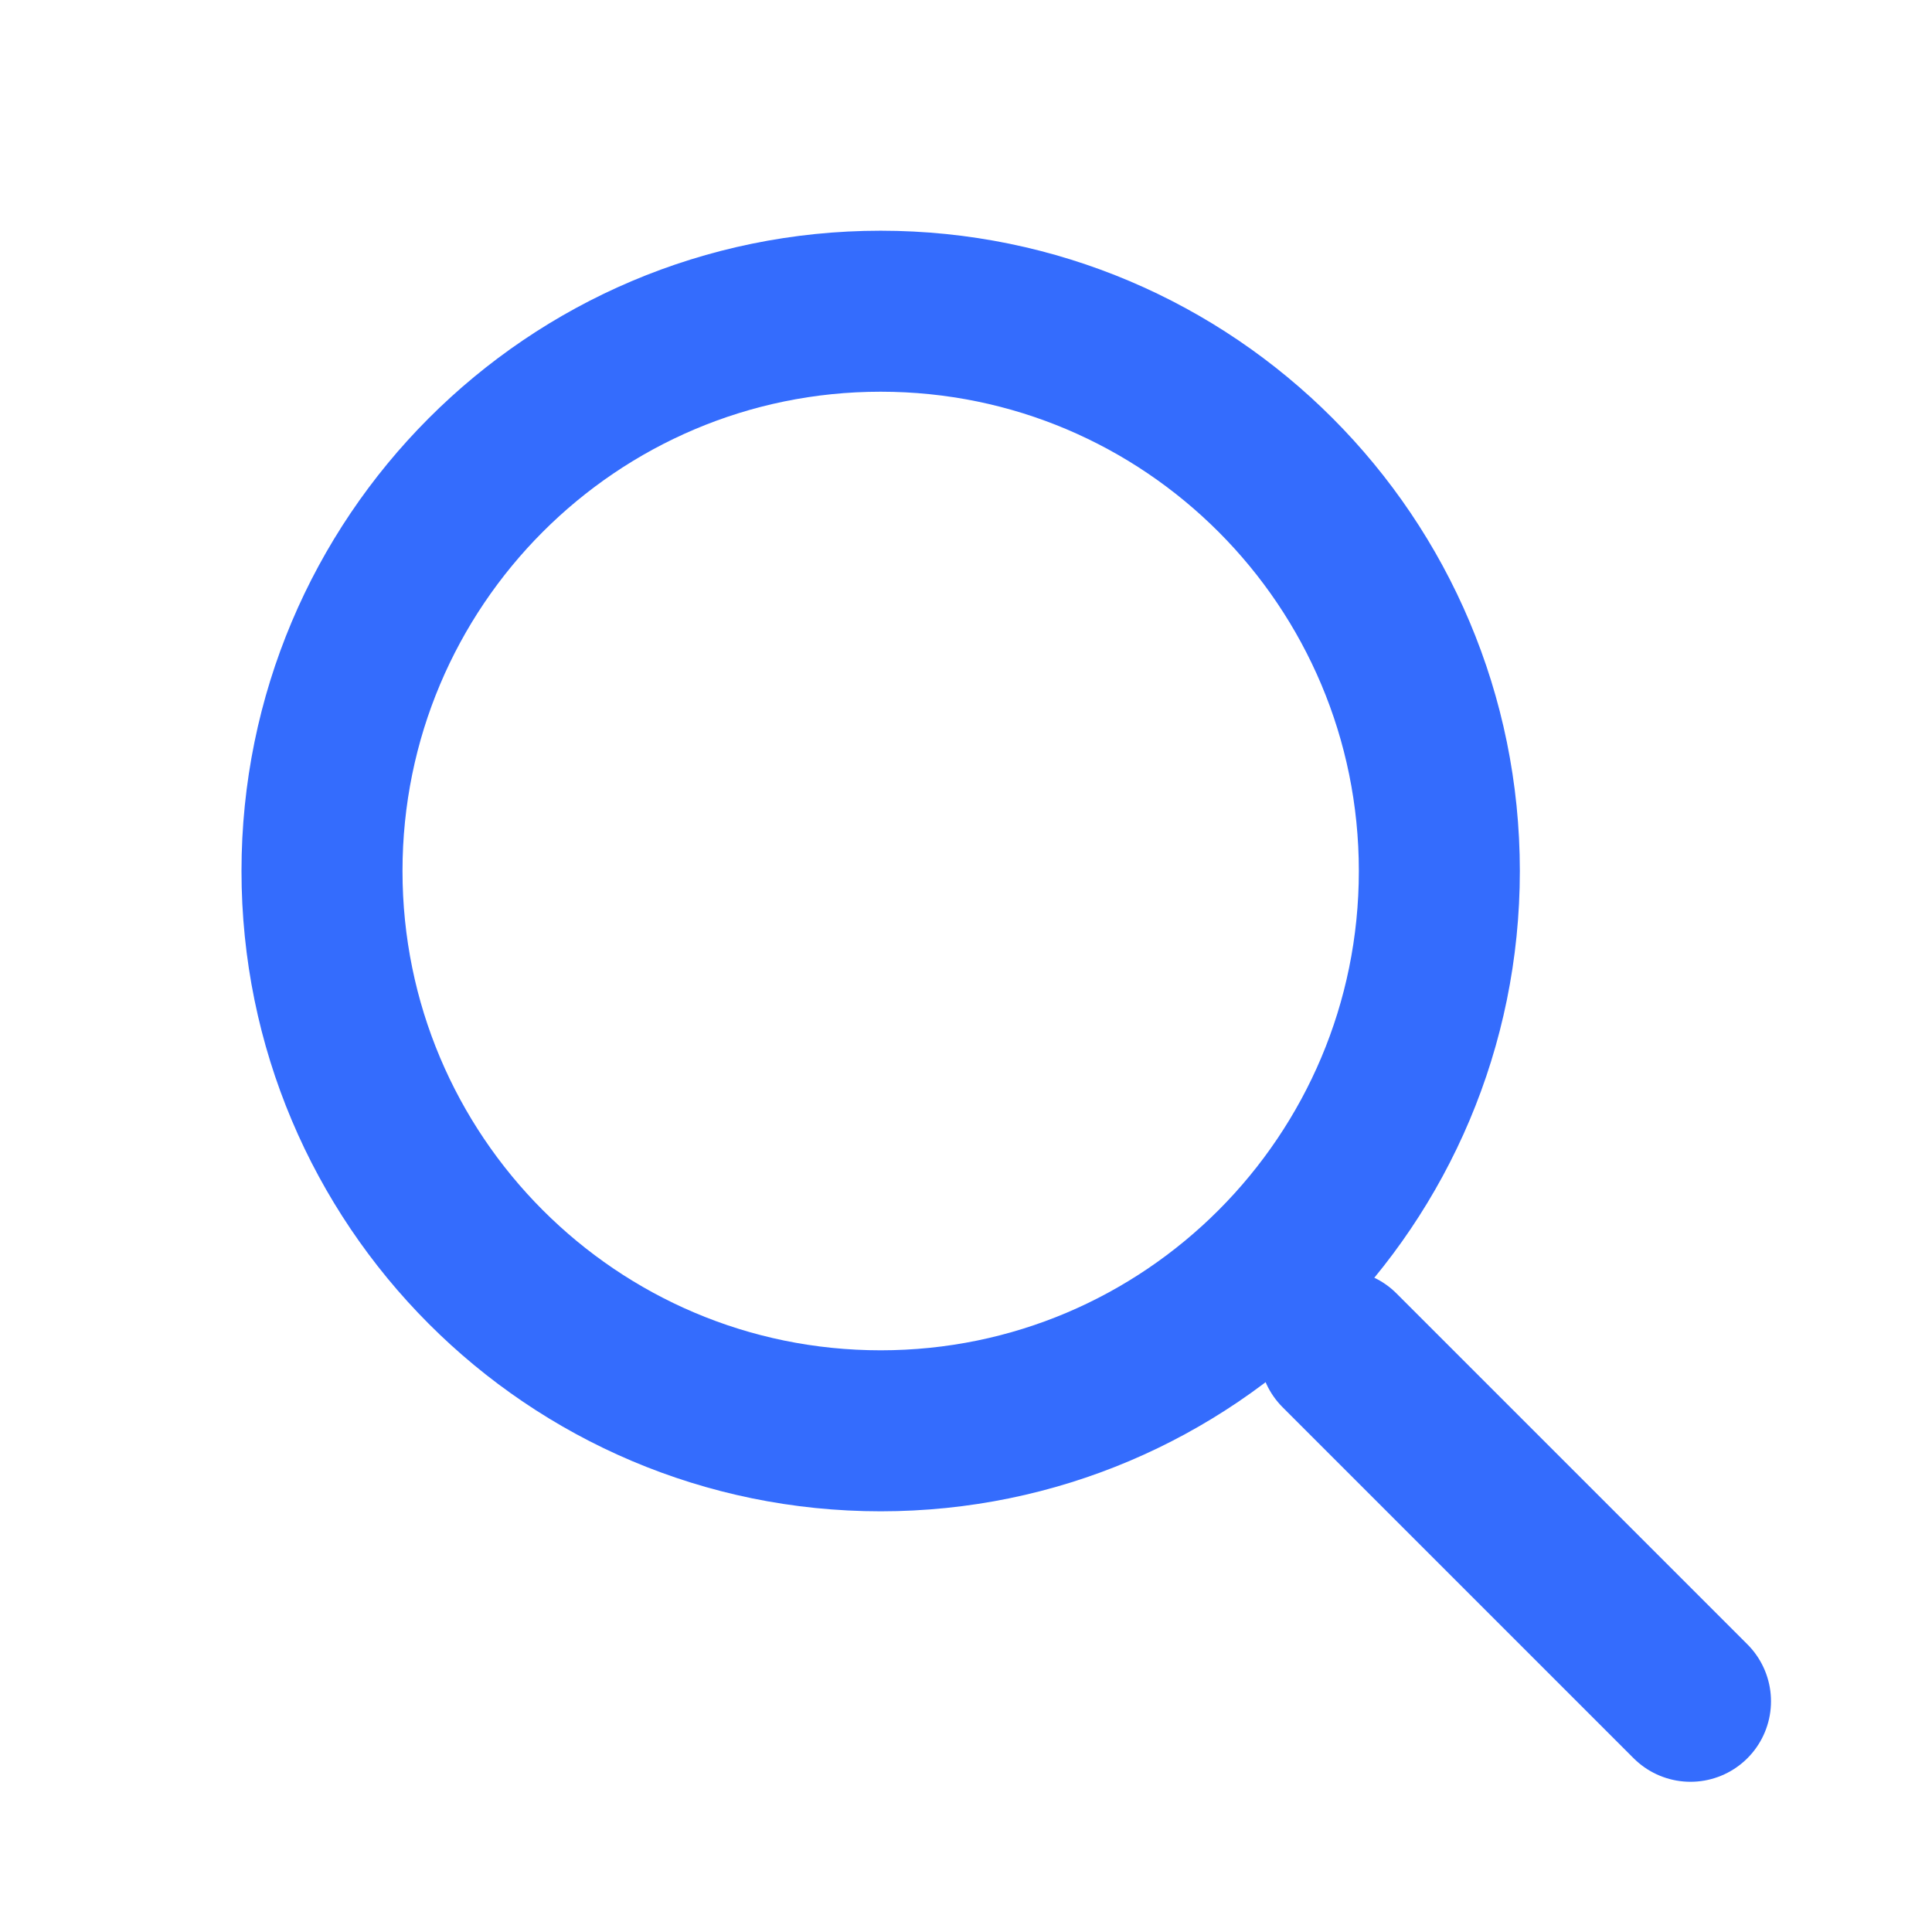
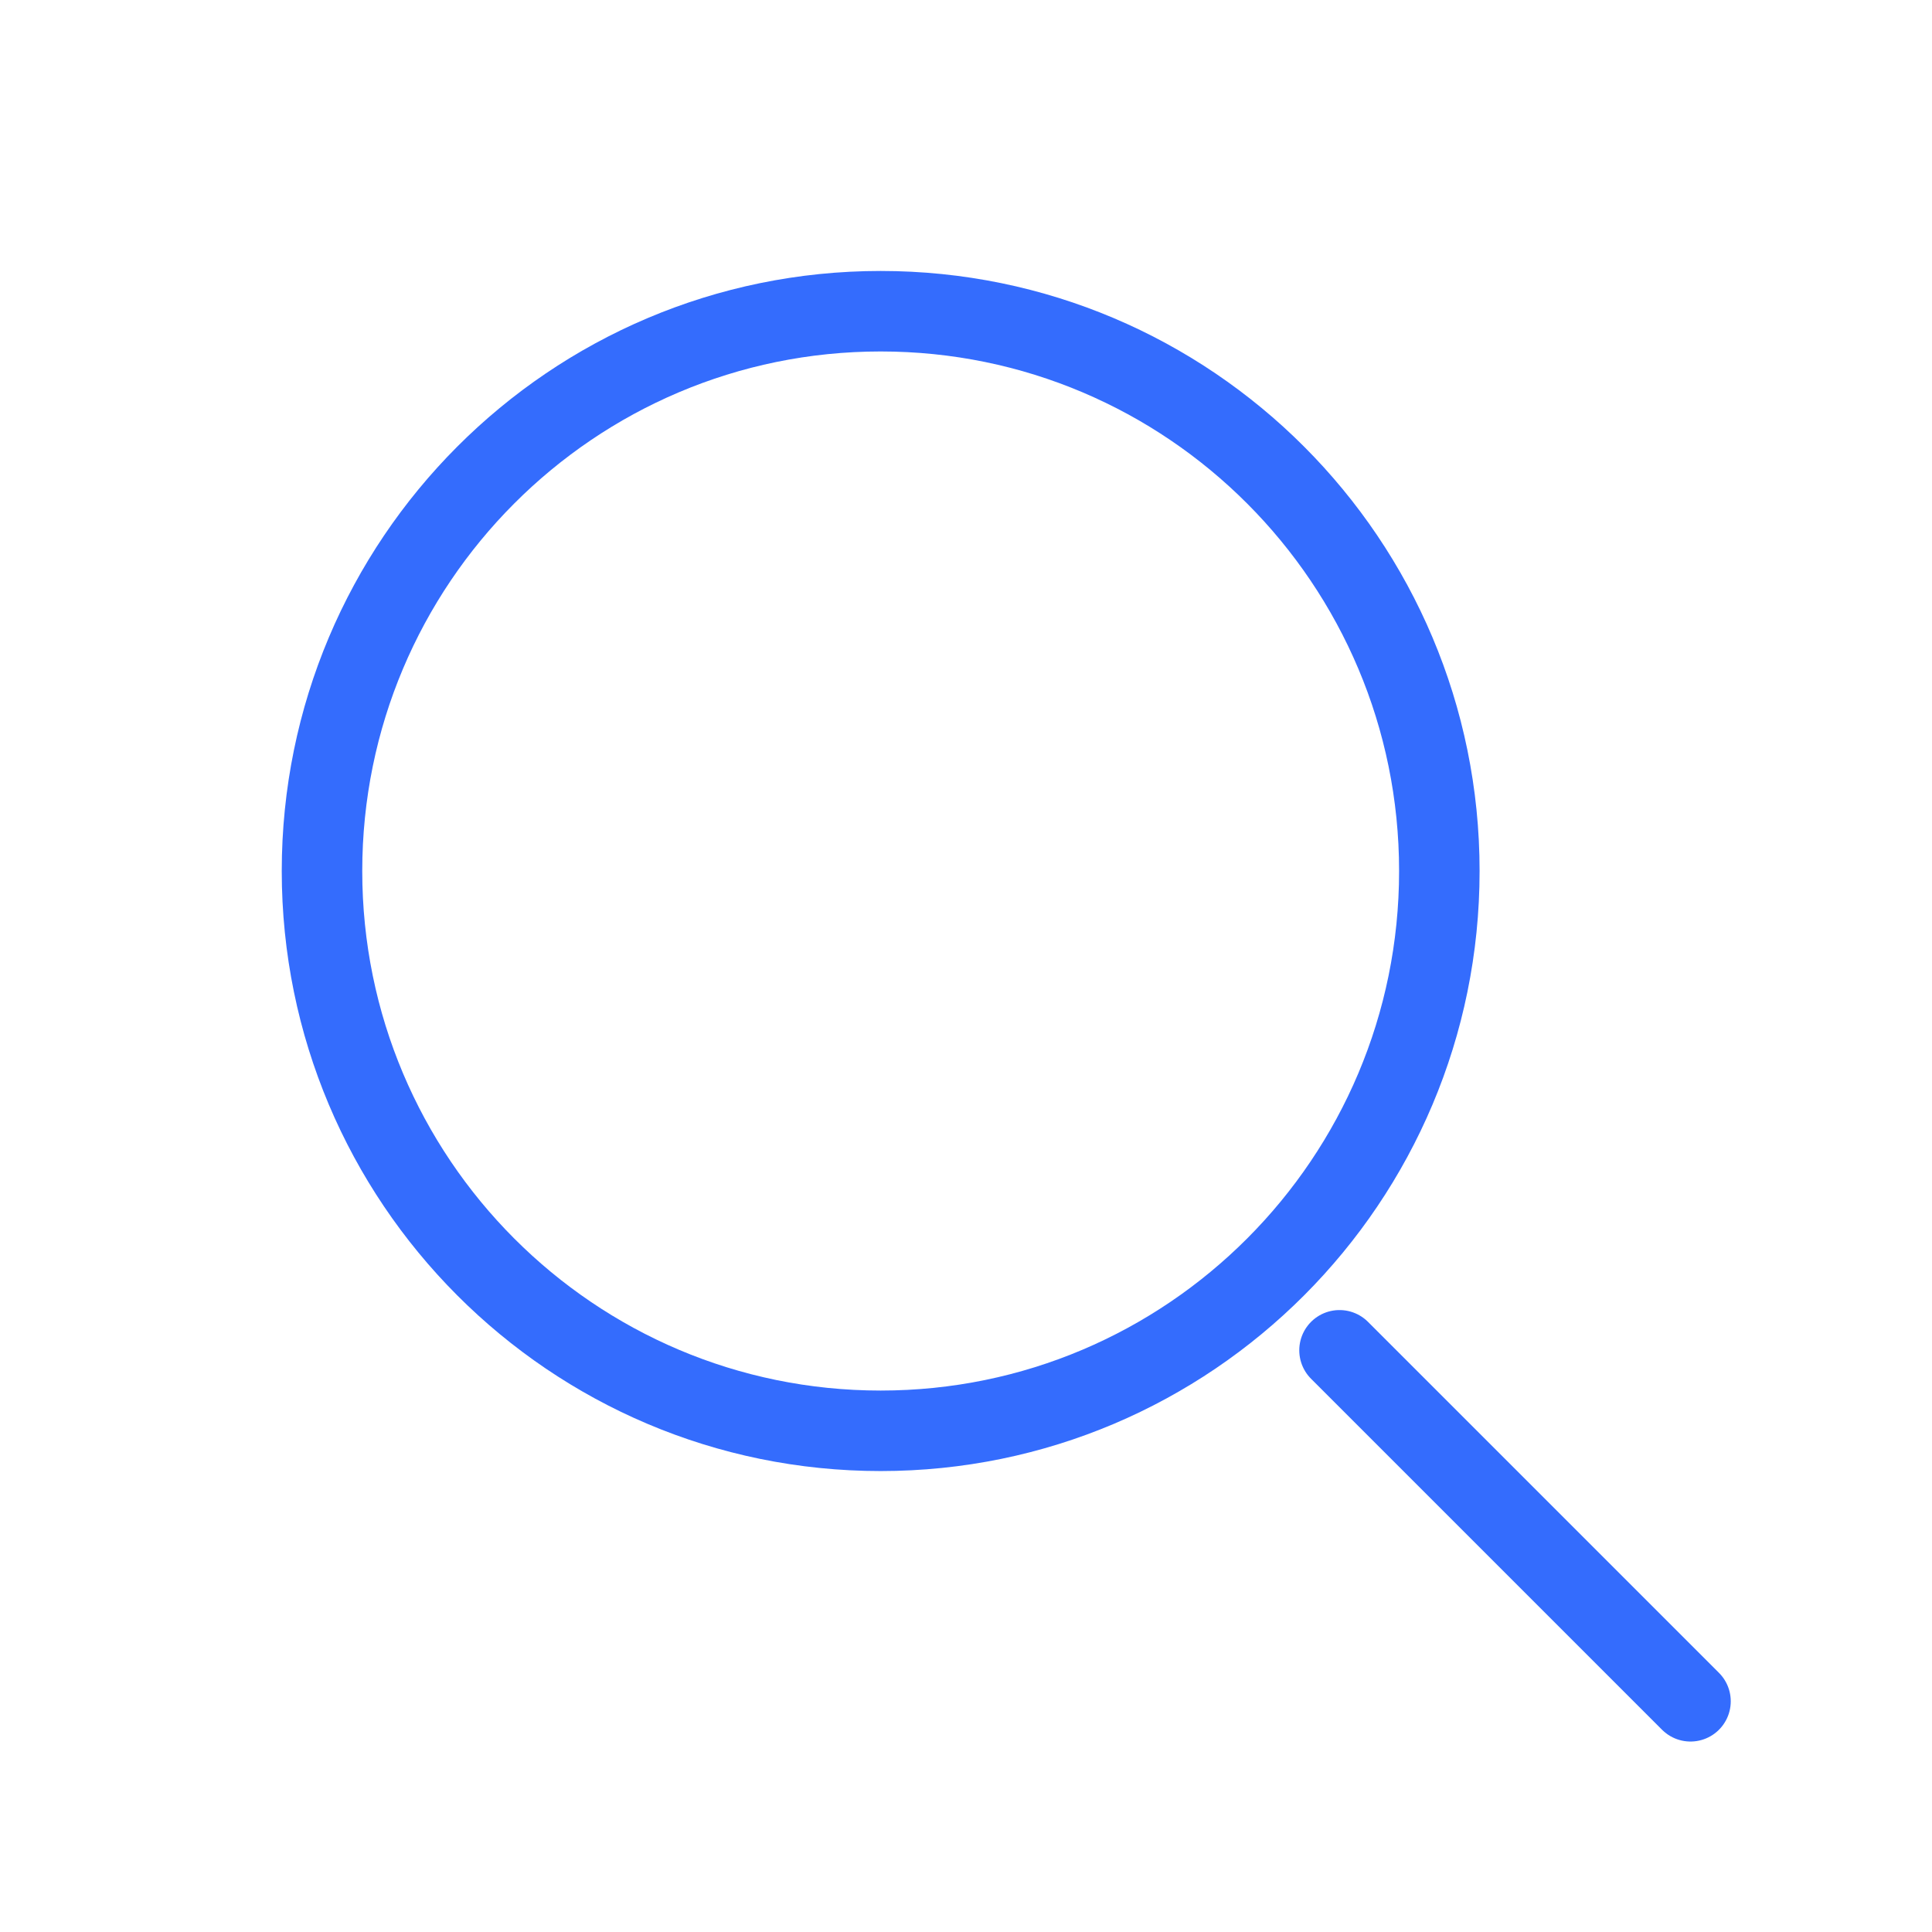
<svg xmlns="http://www.w3.org/2000/svg" width="24" height="24" viewBox="0 0 24 24">
  <path style="fill:transparent" d="M0 0h24v24H0z" />
-   <g data-name="타원 1" style="stroke:#346cfd;stroke-linecap:round;stroke-width:2px;fill:none" transform="translate(3 2.866)">
+   <g data-name="타원 1" style="stroke:#346cfd;stroke-linecap:round;strokeWidth:2px;fill:none" transform="translate(3 2.866)">
    <ellipse cx="7.94" cy="7.954" rx="7.94" ry="7.954" style="stroke:none" />
    <ellipse cx="7.94" cy="7.954" rx="6.94" ry="6.954" style="fill:none" />
  </g>
-   <path data-name="패스 1" d="m1614.76 263 4.36 4.36" transform="translate(-1598.12 -246.226)" style="stroke:#346cfd;stroke-linecap:round;stroke-width:2px;fill:none" />
+   <path data-name="패스 1" d="m1614.76 263 4.36 4.36" transform="translate(-1598.12 -246.226)" style="stroke:#346cfd;stroke-linecap:round;strokeWidth:2px;fill:none" />
</svg>
